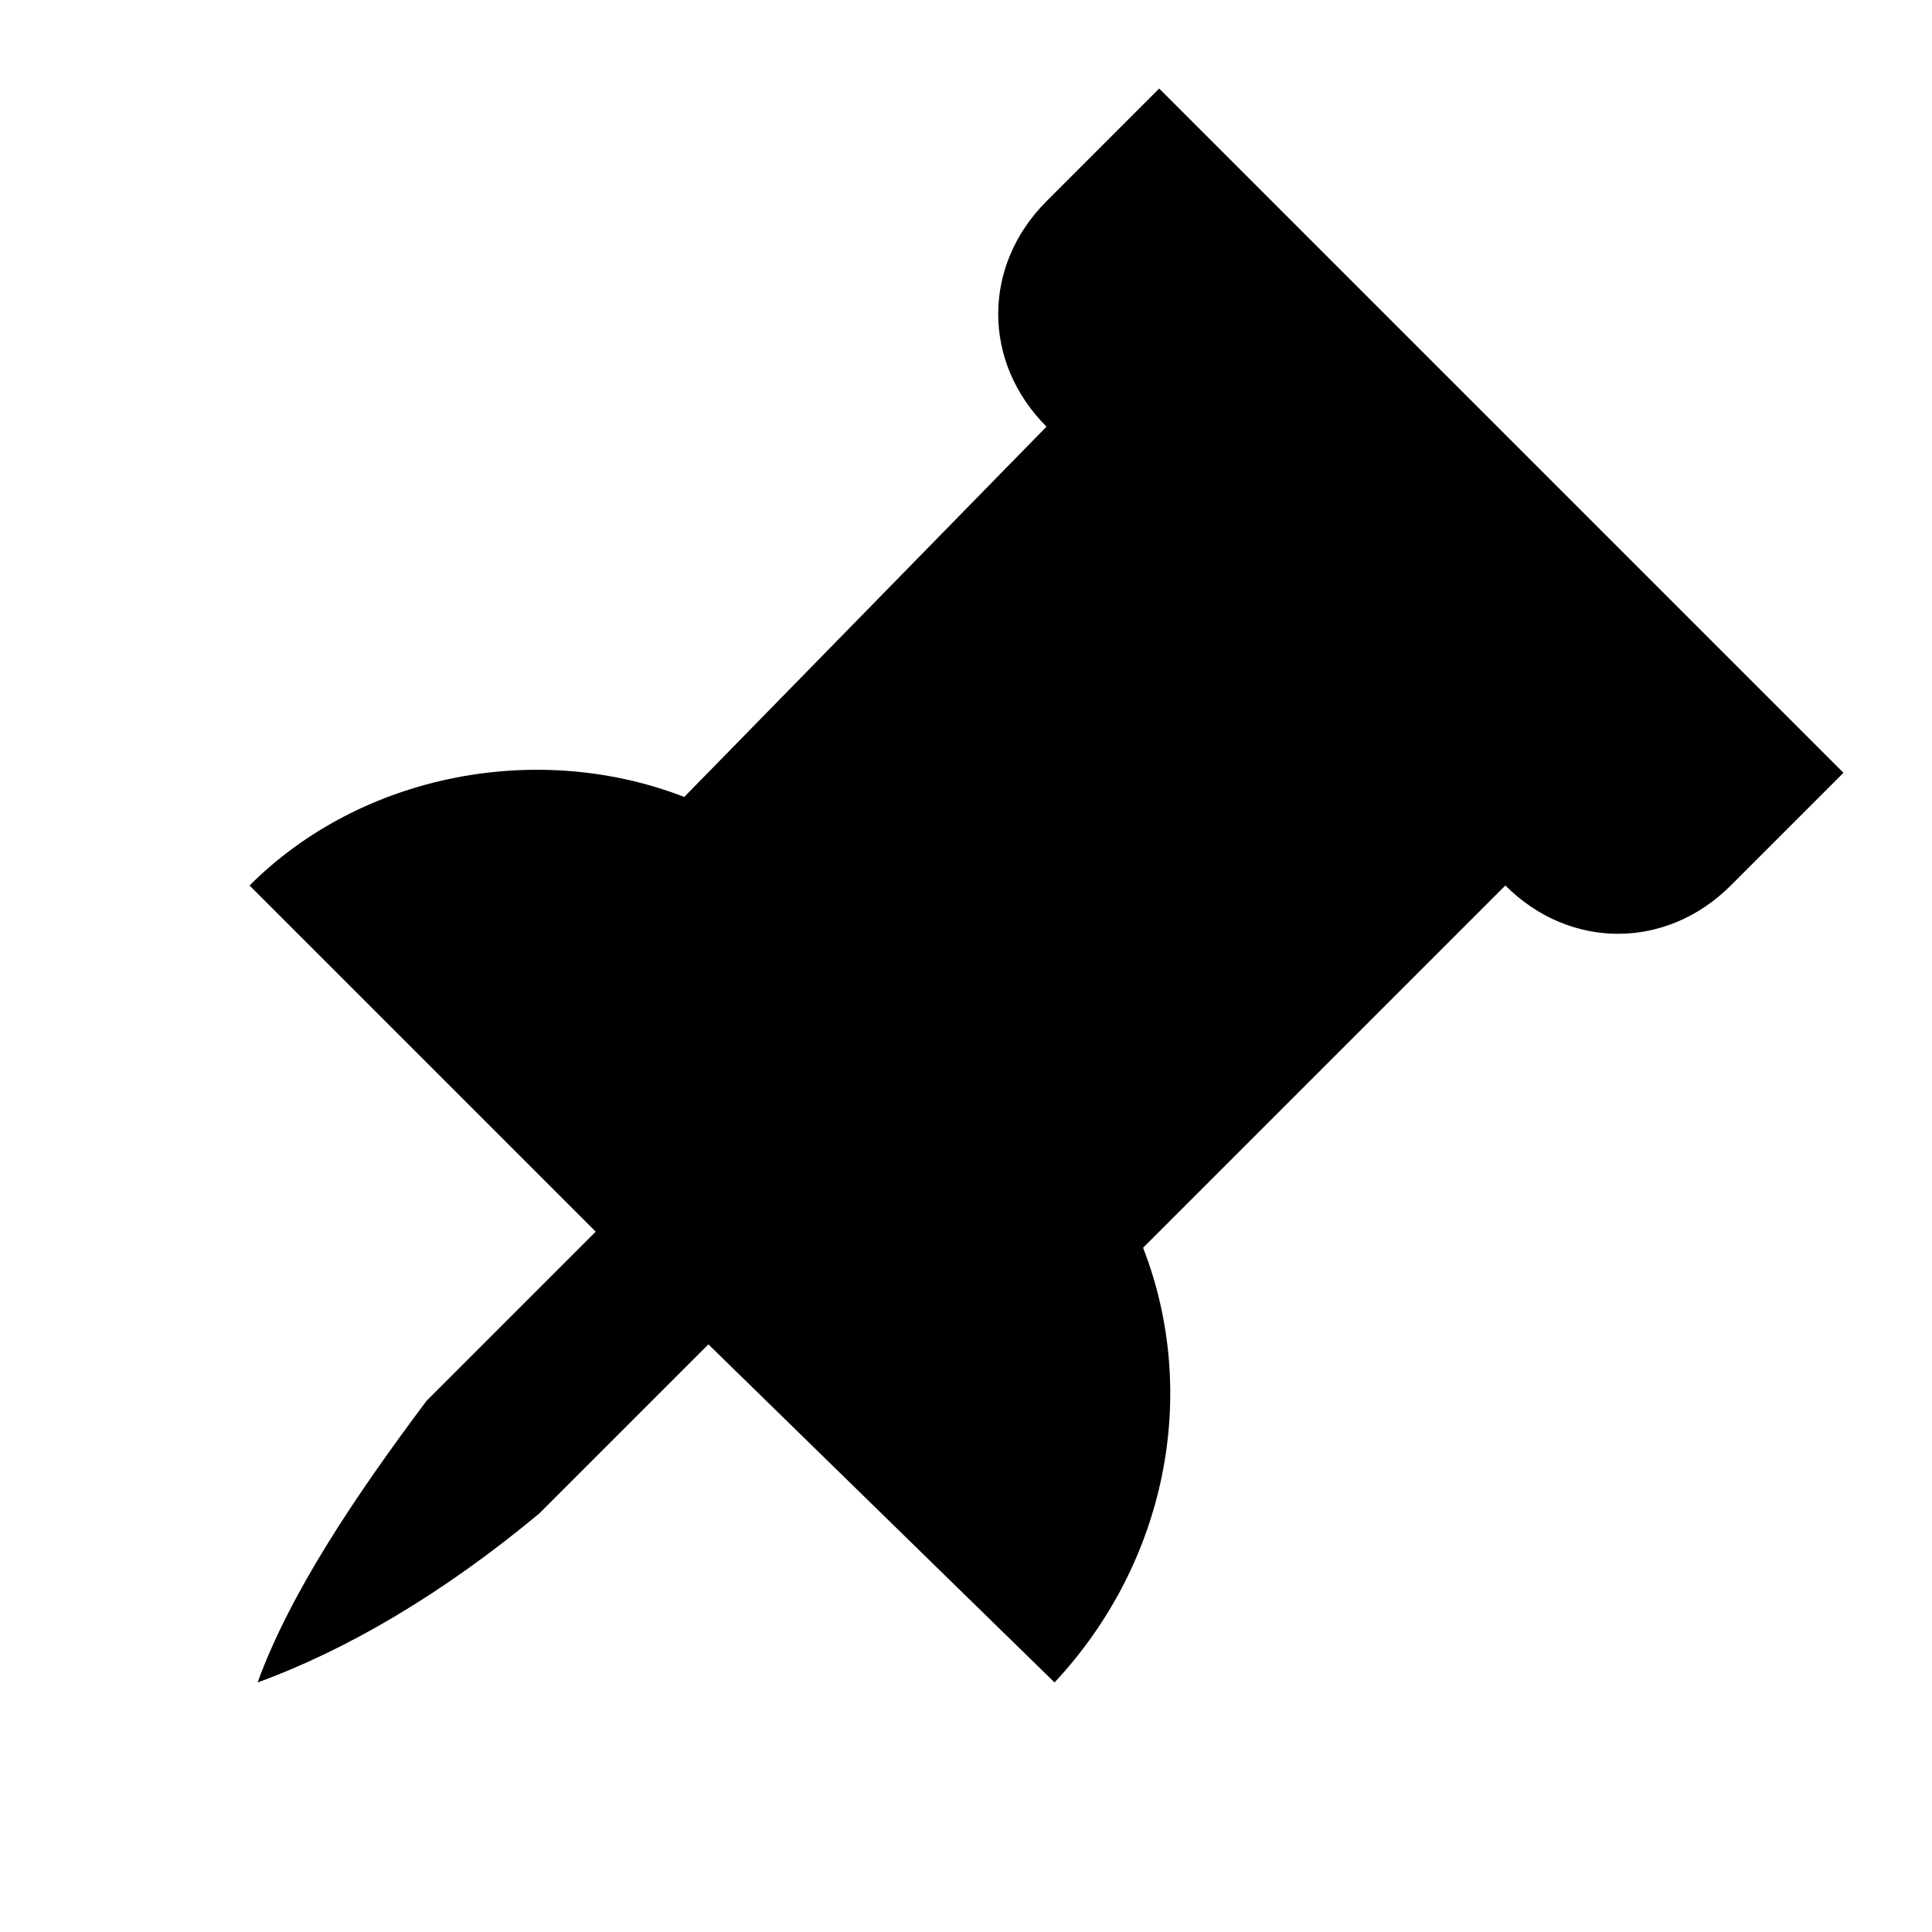
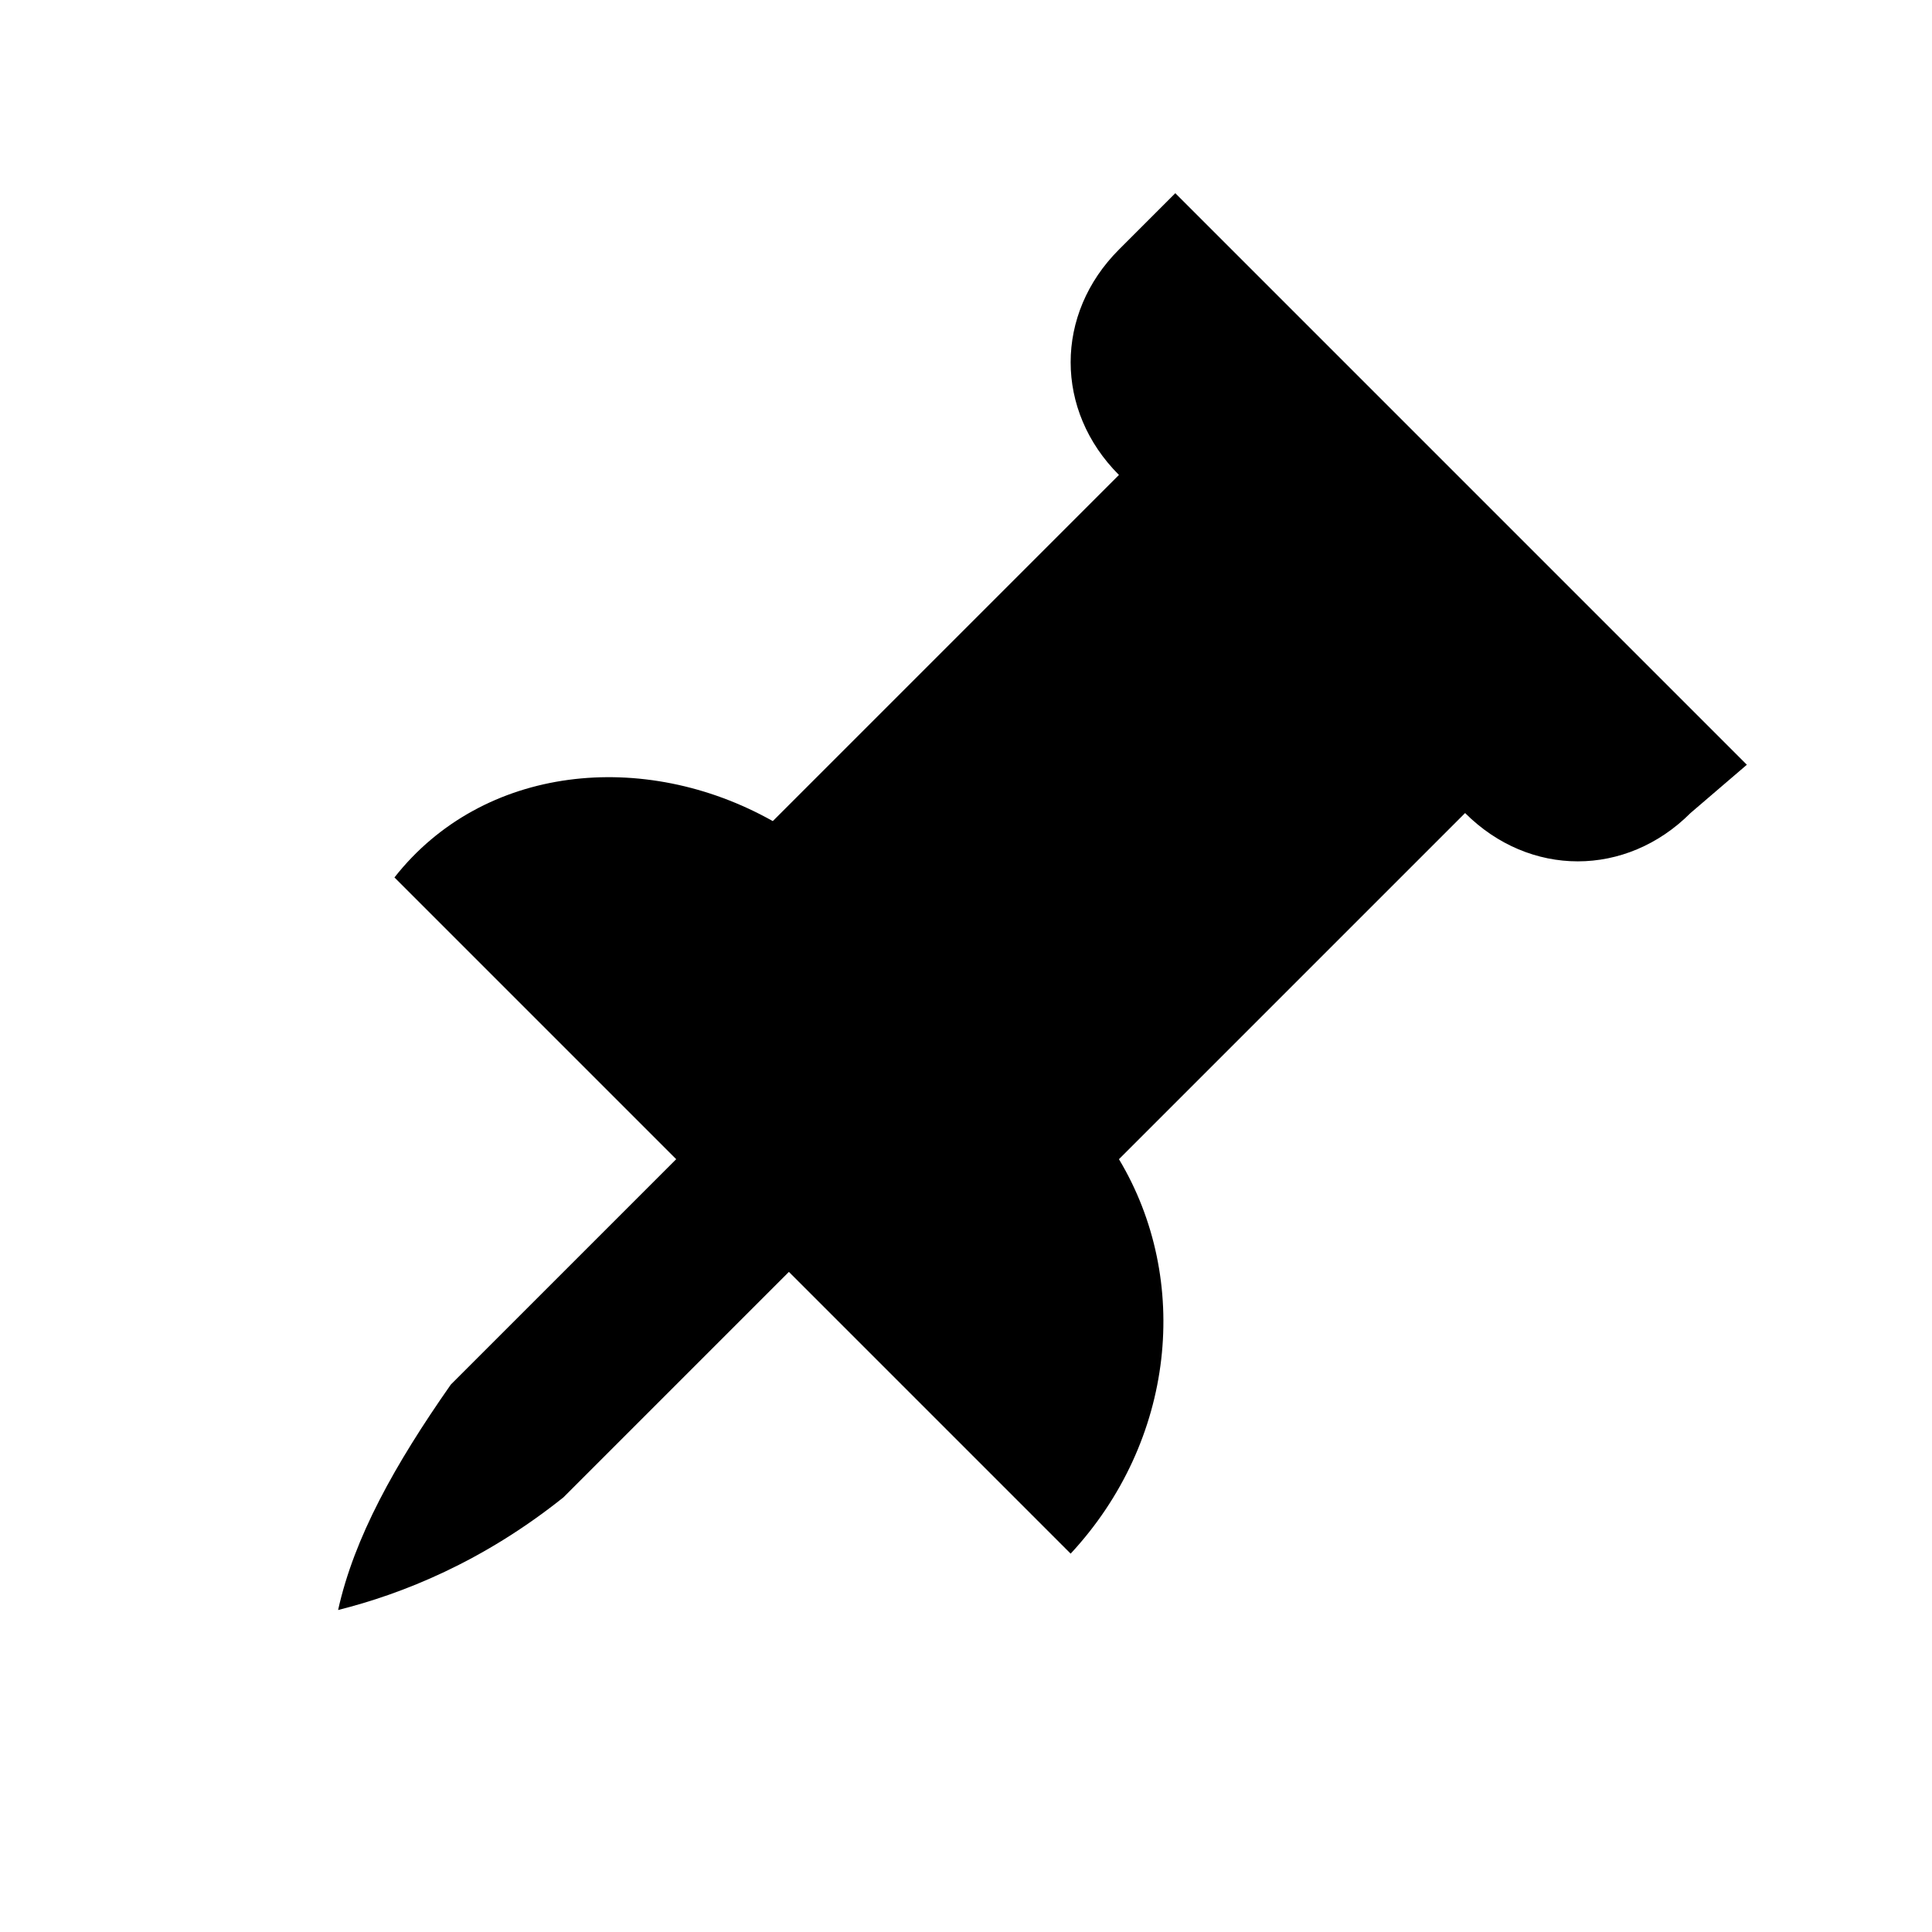
<svg xmlns="http://www.w3.org/2000/svg" viewBox="0 0 24 24">
-   <rect x="0" fill="none" width="24" height="24" />
-   <g>
-     <path d="M8.8,16.7l-2.1,2.1c-1.2,1-2.4,1.7-3.5,2.1c0.4-1.1,1.2-2.3,2.1-3.5l2.1-2.1L3.1,11c1.4-1.4,3.6-1.8,5.4-1.1L13,5.3c-0.8-0.8-0.8-2,0-2.8l1.4-1.4l8.5,8.5L21.5,11c-0.8,0.8-2,0.8-2.8,0l-4.5,4.5c0.7,1.8,0.3,3.9-1.1,5.4L8.8,16.7z" />
-   </g>
+   <path d="M9.6,10.2l4.3-4.3c-0.8-0.8-0.8-2,0-2.8l0.7-0.7l7.1,7.1L21,10.1c-0.8,0.8-2,0.8-2.8,0l-4.3,4.3c0.9,1.5,0.7,3.5-0.6,4.9l-3.5-3.5l-2.8,2.8c-1,0.8-2,1.2-2.8,1.4c0.2-0.9,0.7-1.8,1.4-2.8l2.8-2.8l-3.5-3.5C6,9.5,8,9.3,9.6,10.2z" />
</svg>
